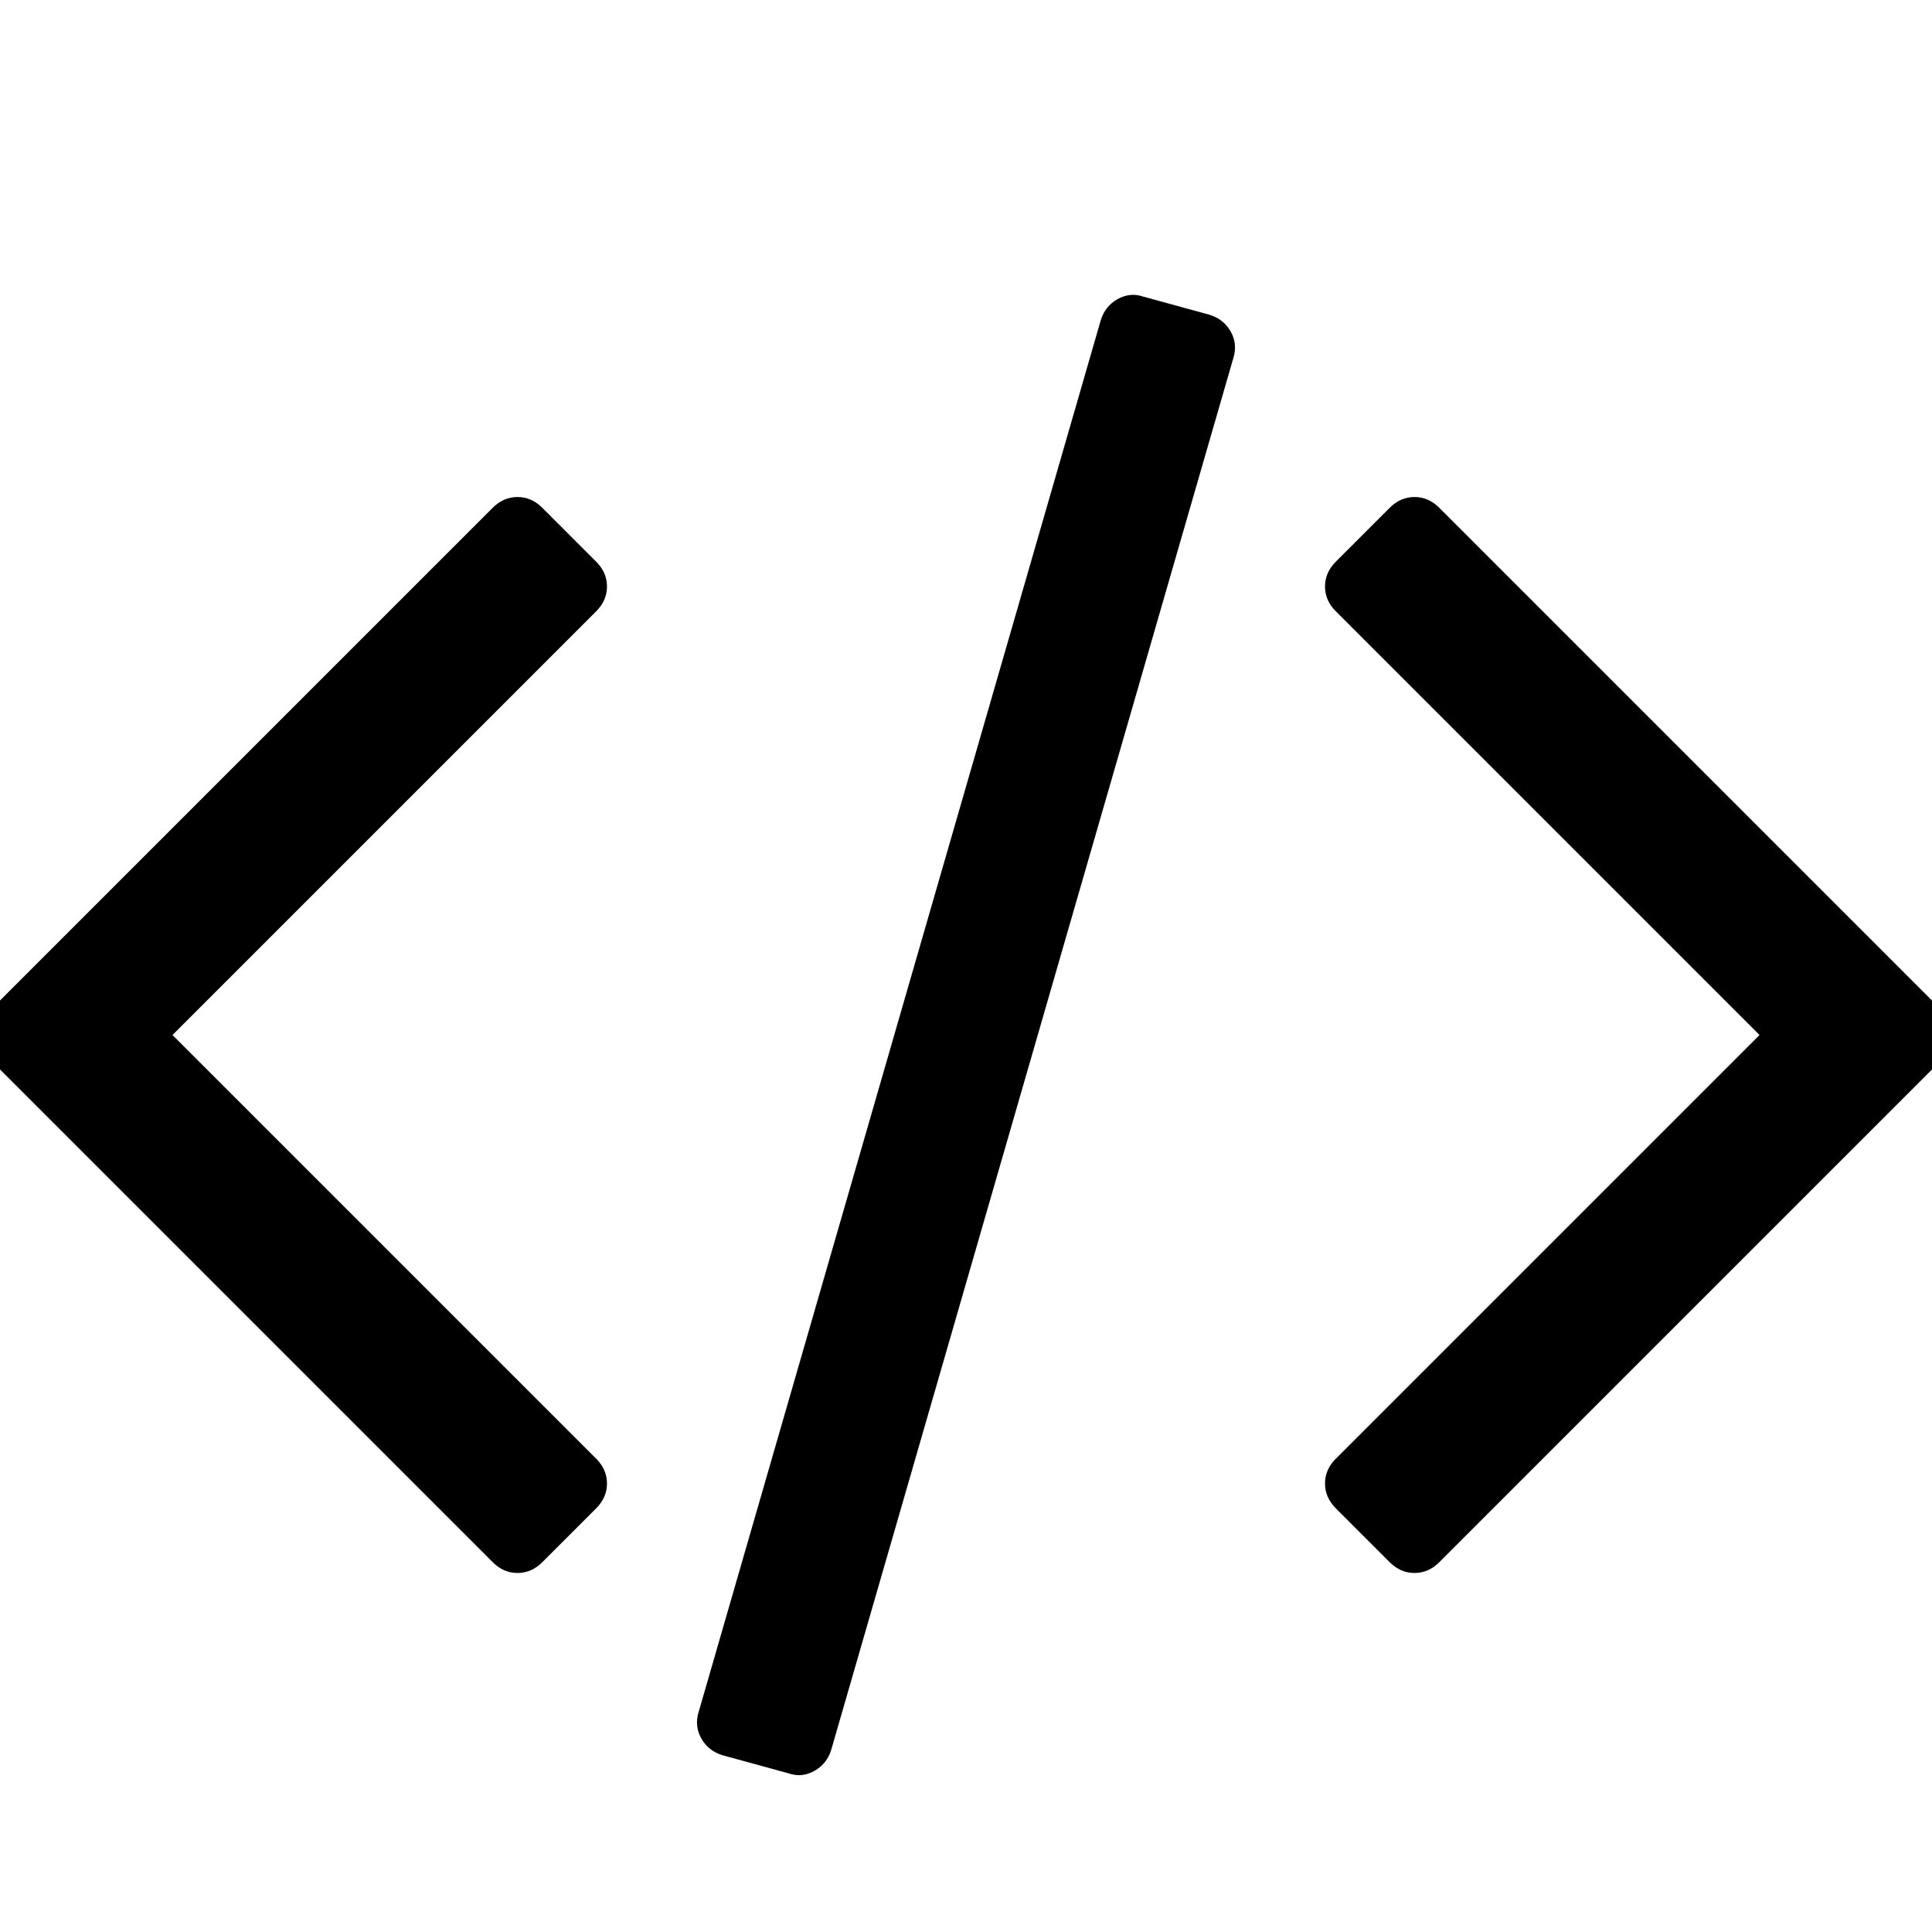
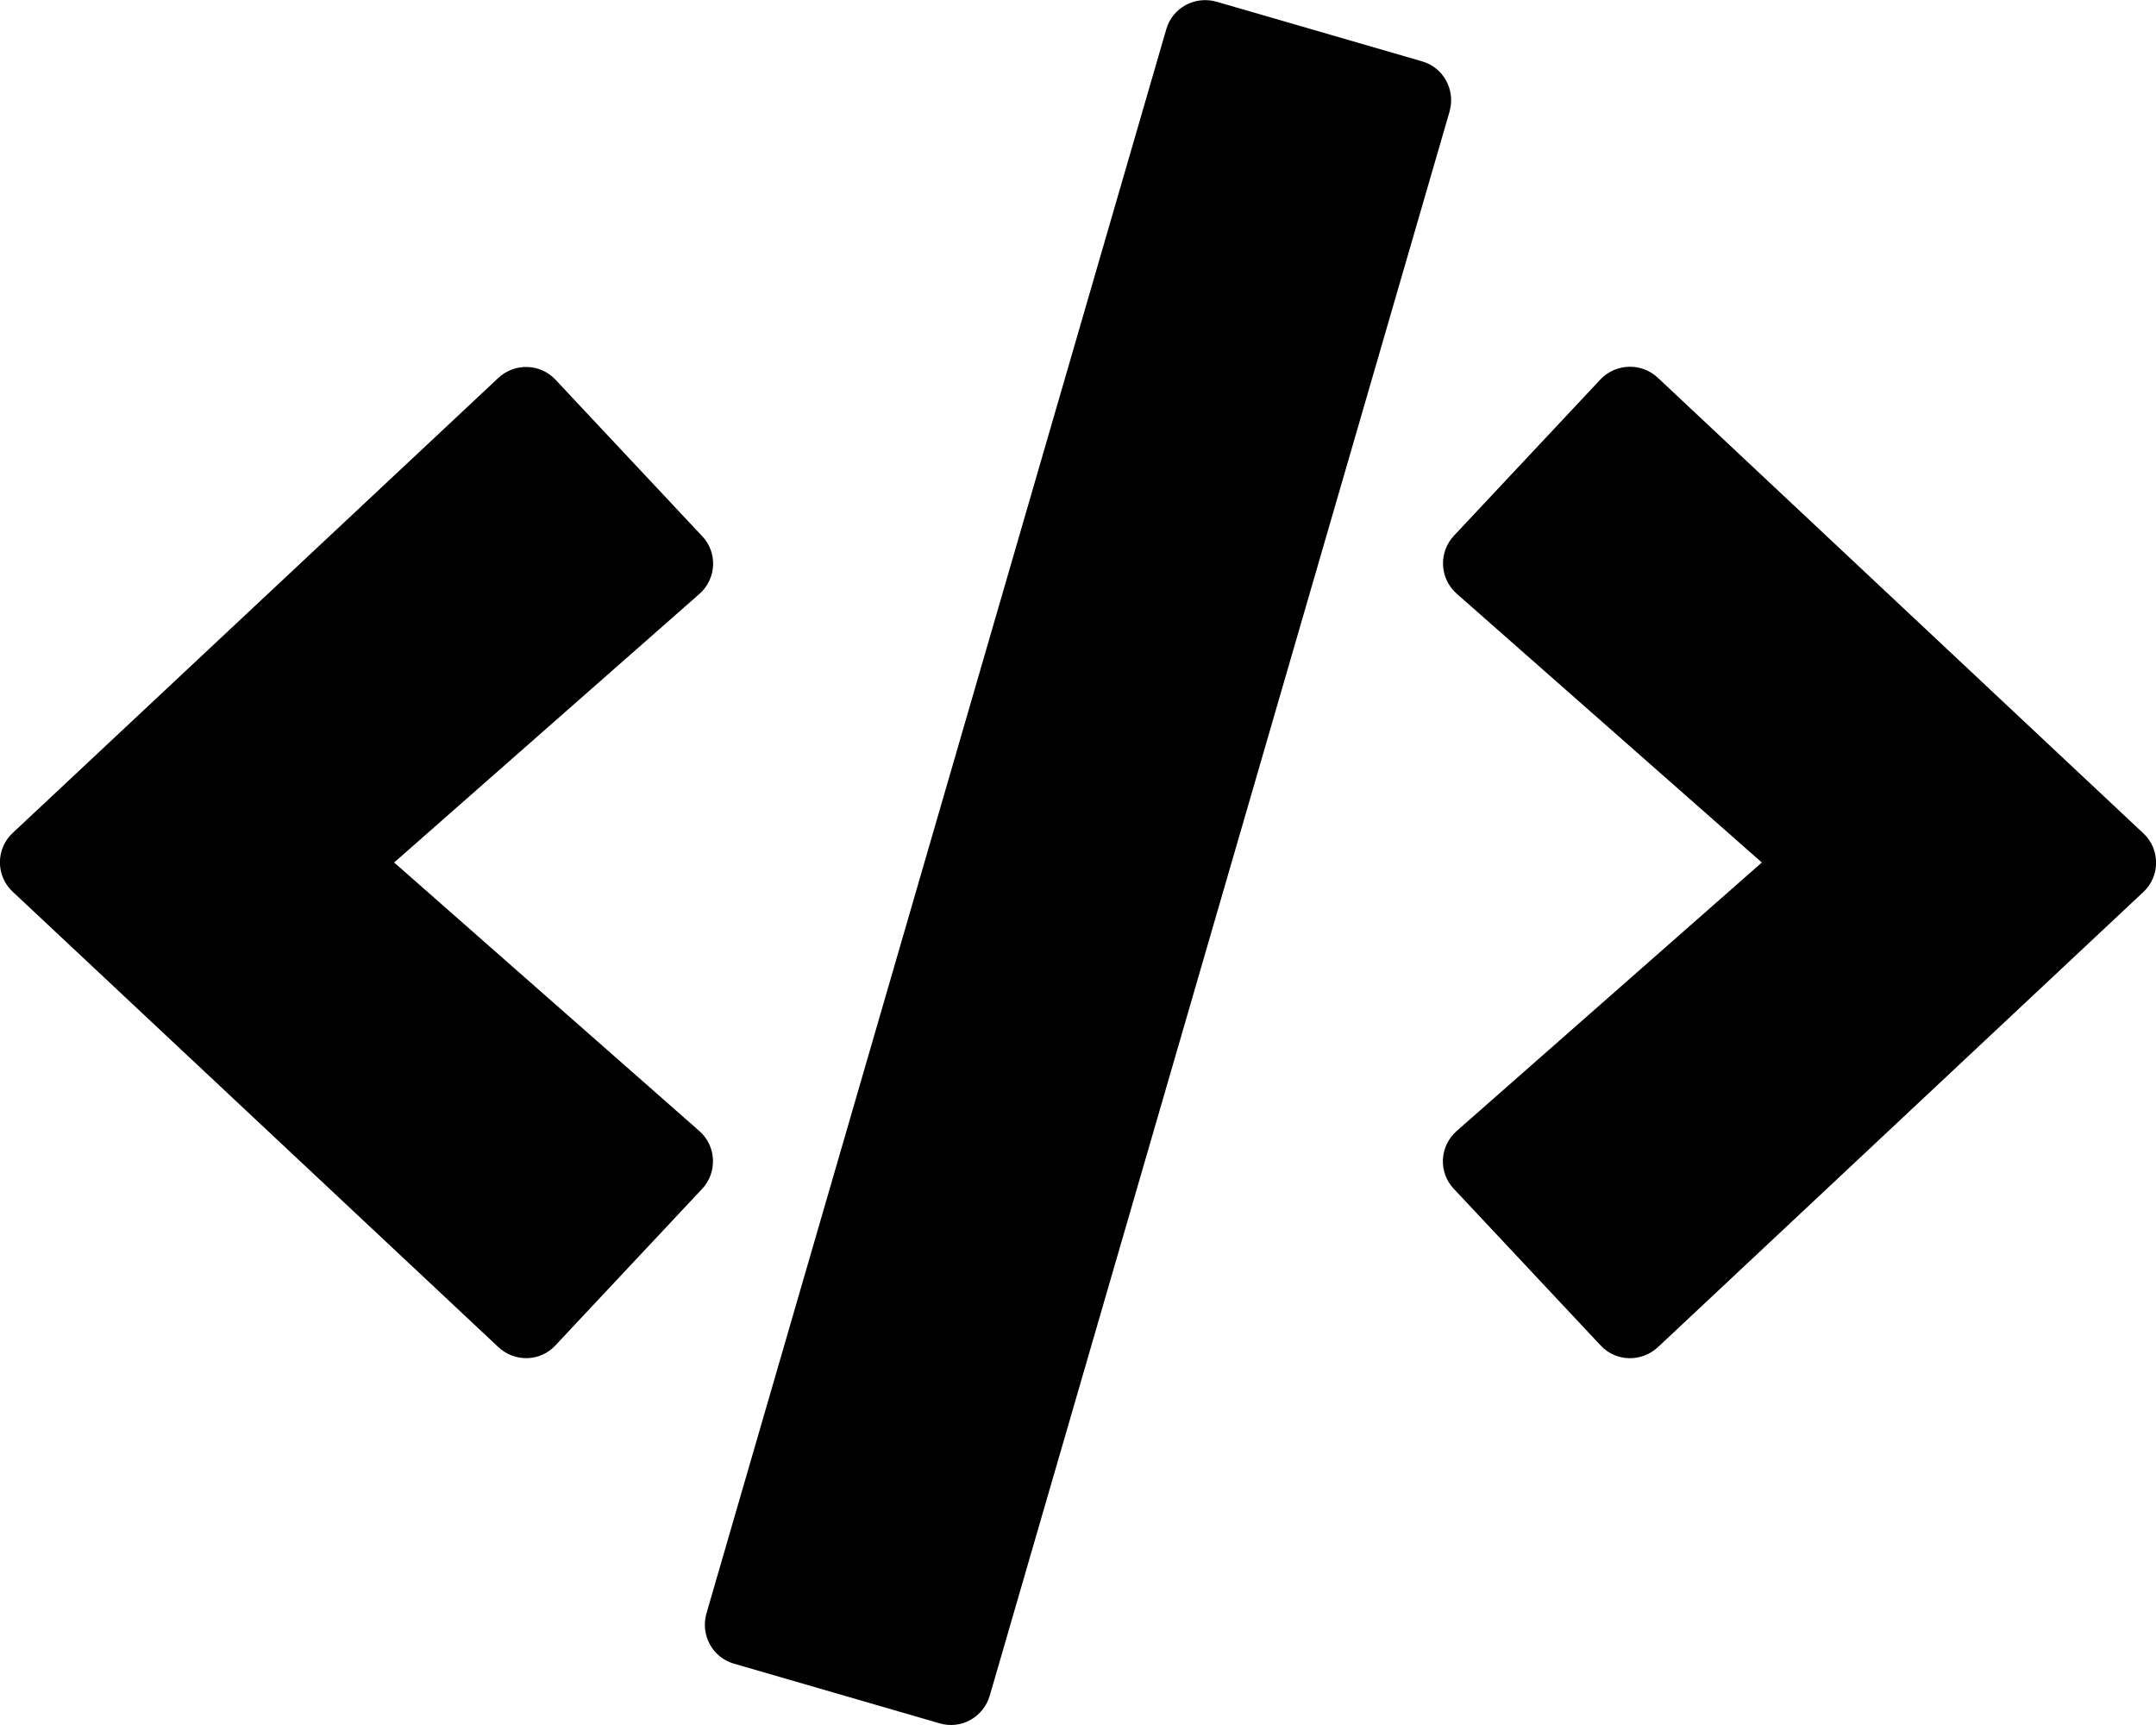
- <svg xmlns="http://www.w3.org/2000/svg" width="1792" height="1792" viewBox="0 0 1792 1792">
-   <path d="M553 1399l-50 50q-10 10-23 10t-23-10l-466-466q-10-10-10-23t10-23l466-466q10-10 23-10t23 10l50 50q10 10 10 23t-10 23l-393 393 393 393q10 10 10 23t-10 23zm591-1067l-373 1291q-4 13-15.5 19.5t-23.5 2.5l-62-17q-13-4-19.5-15.5t-2.5-24.5l373-1291q4-13 15.5-19.5t23.5-2.5l62 17q13 4 19.5 15.5t2.5 24.5zm657 651l-466 466q-10 10-23 10t-23-10l-50-50q-10-10-10-23t10-23l393-393-393-393q-10-10-10-23t10-23l50-50q10-10 23-10t23 10l466 466q10 10 10 23t-10 23z" />
+ <svg xmlns="http://www.w3.org/2000/svg" viewBox="0 0 640 512">
+   <path d="M278.9 511.5l-61-17.7c-6.4-1.8-10-8.5-8.2-14.9L346.2 8.7c1.8-6.4 8.5-10 14.9-8.2l61 17.7c6.4 1.8 10 8.5 8.2 14.9L293.8 503.3c-1.9 6.4-8.5 10.1-14.9 8.2zm-114-112.2l43.5-46.4c4.6-4.9 4.3-12.7-.8-17.2L117 256l90.6-79.7c5.1-4.5 5.5-12.3.8-17.2l-43.5-46.4c-4.5-4.8-12.1-5.1-17-.5L3.8 247.2c-5.1 4.7-5.1 12.8 0 17.5l144.1 135.1c4.9 4.6 12.5 4.4 17-.5zm327.2.6l144.1-135.1c5.1-4.7 5.1-12.8 0-17.5L492.1 112.1c-4.8-4.5-12.4-4.3-17 .5L431.6 159c-4.6 4.9-4.3 12.7.8 17.2L523 256l-90.6 79.7c-5.1 4.5-5.5 12.3-.8 17.2l43.5 46.4c4.5 4.9 12.1 5.1 17 .6z" />
</svg>
